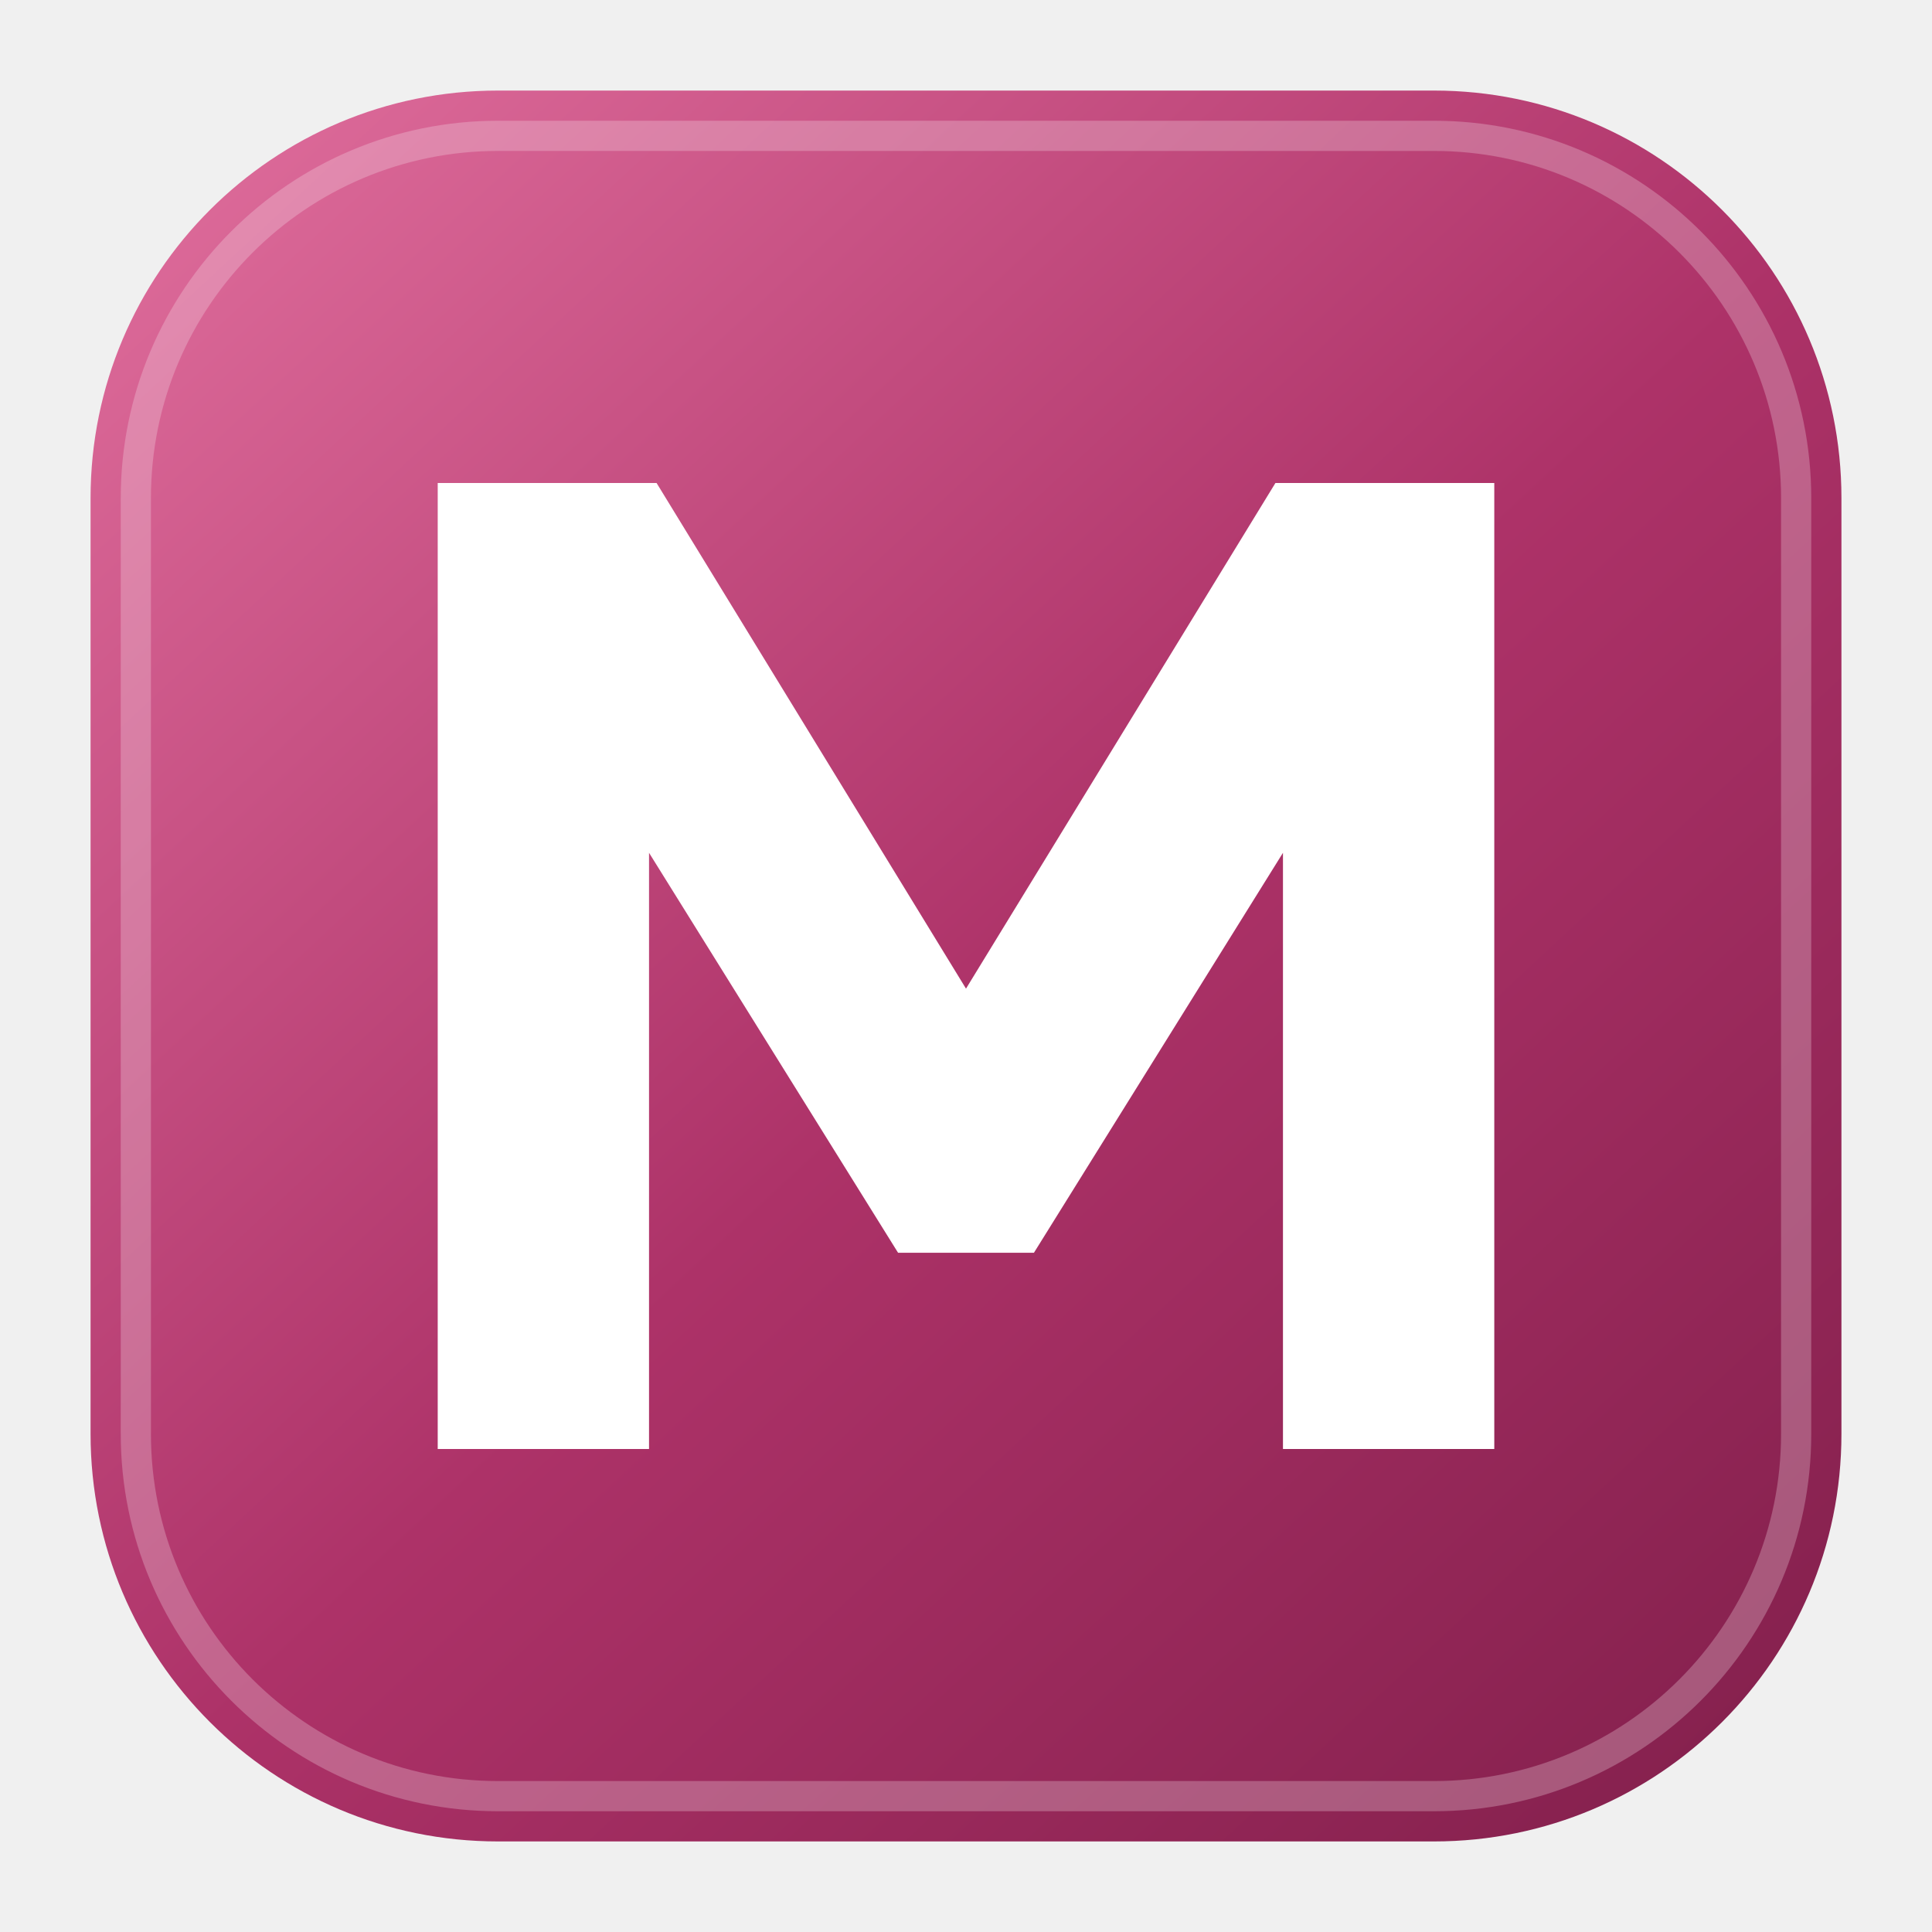
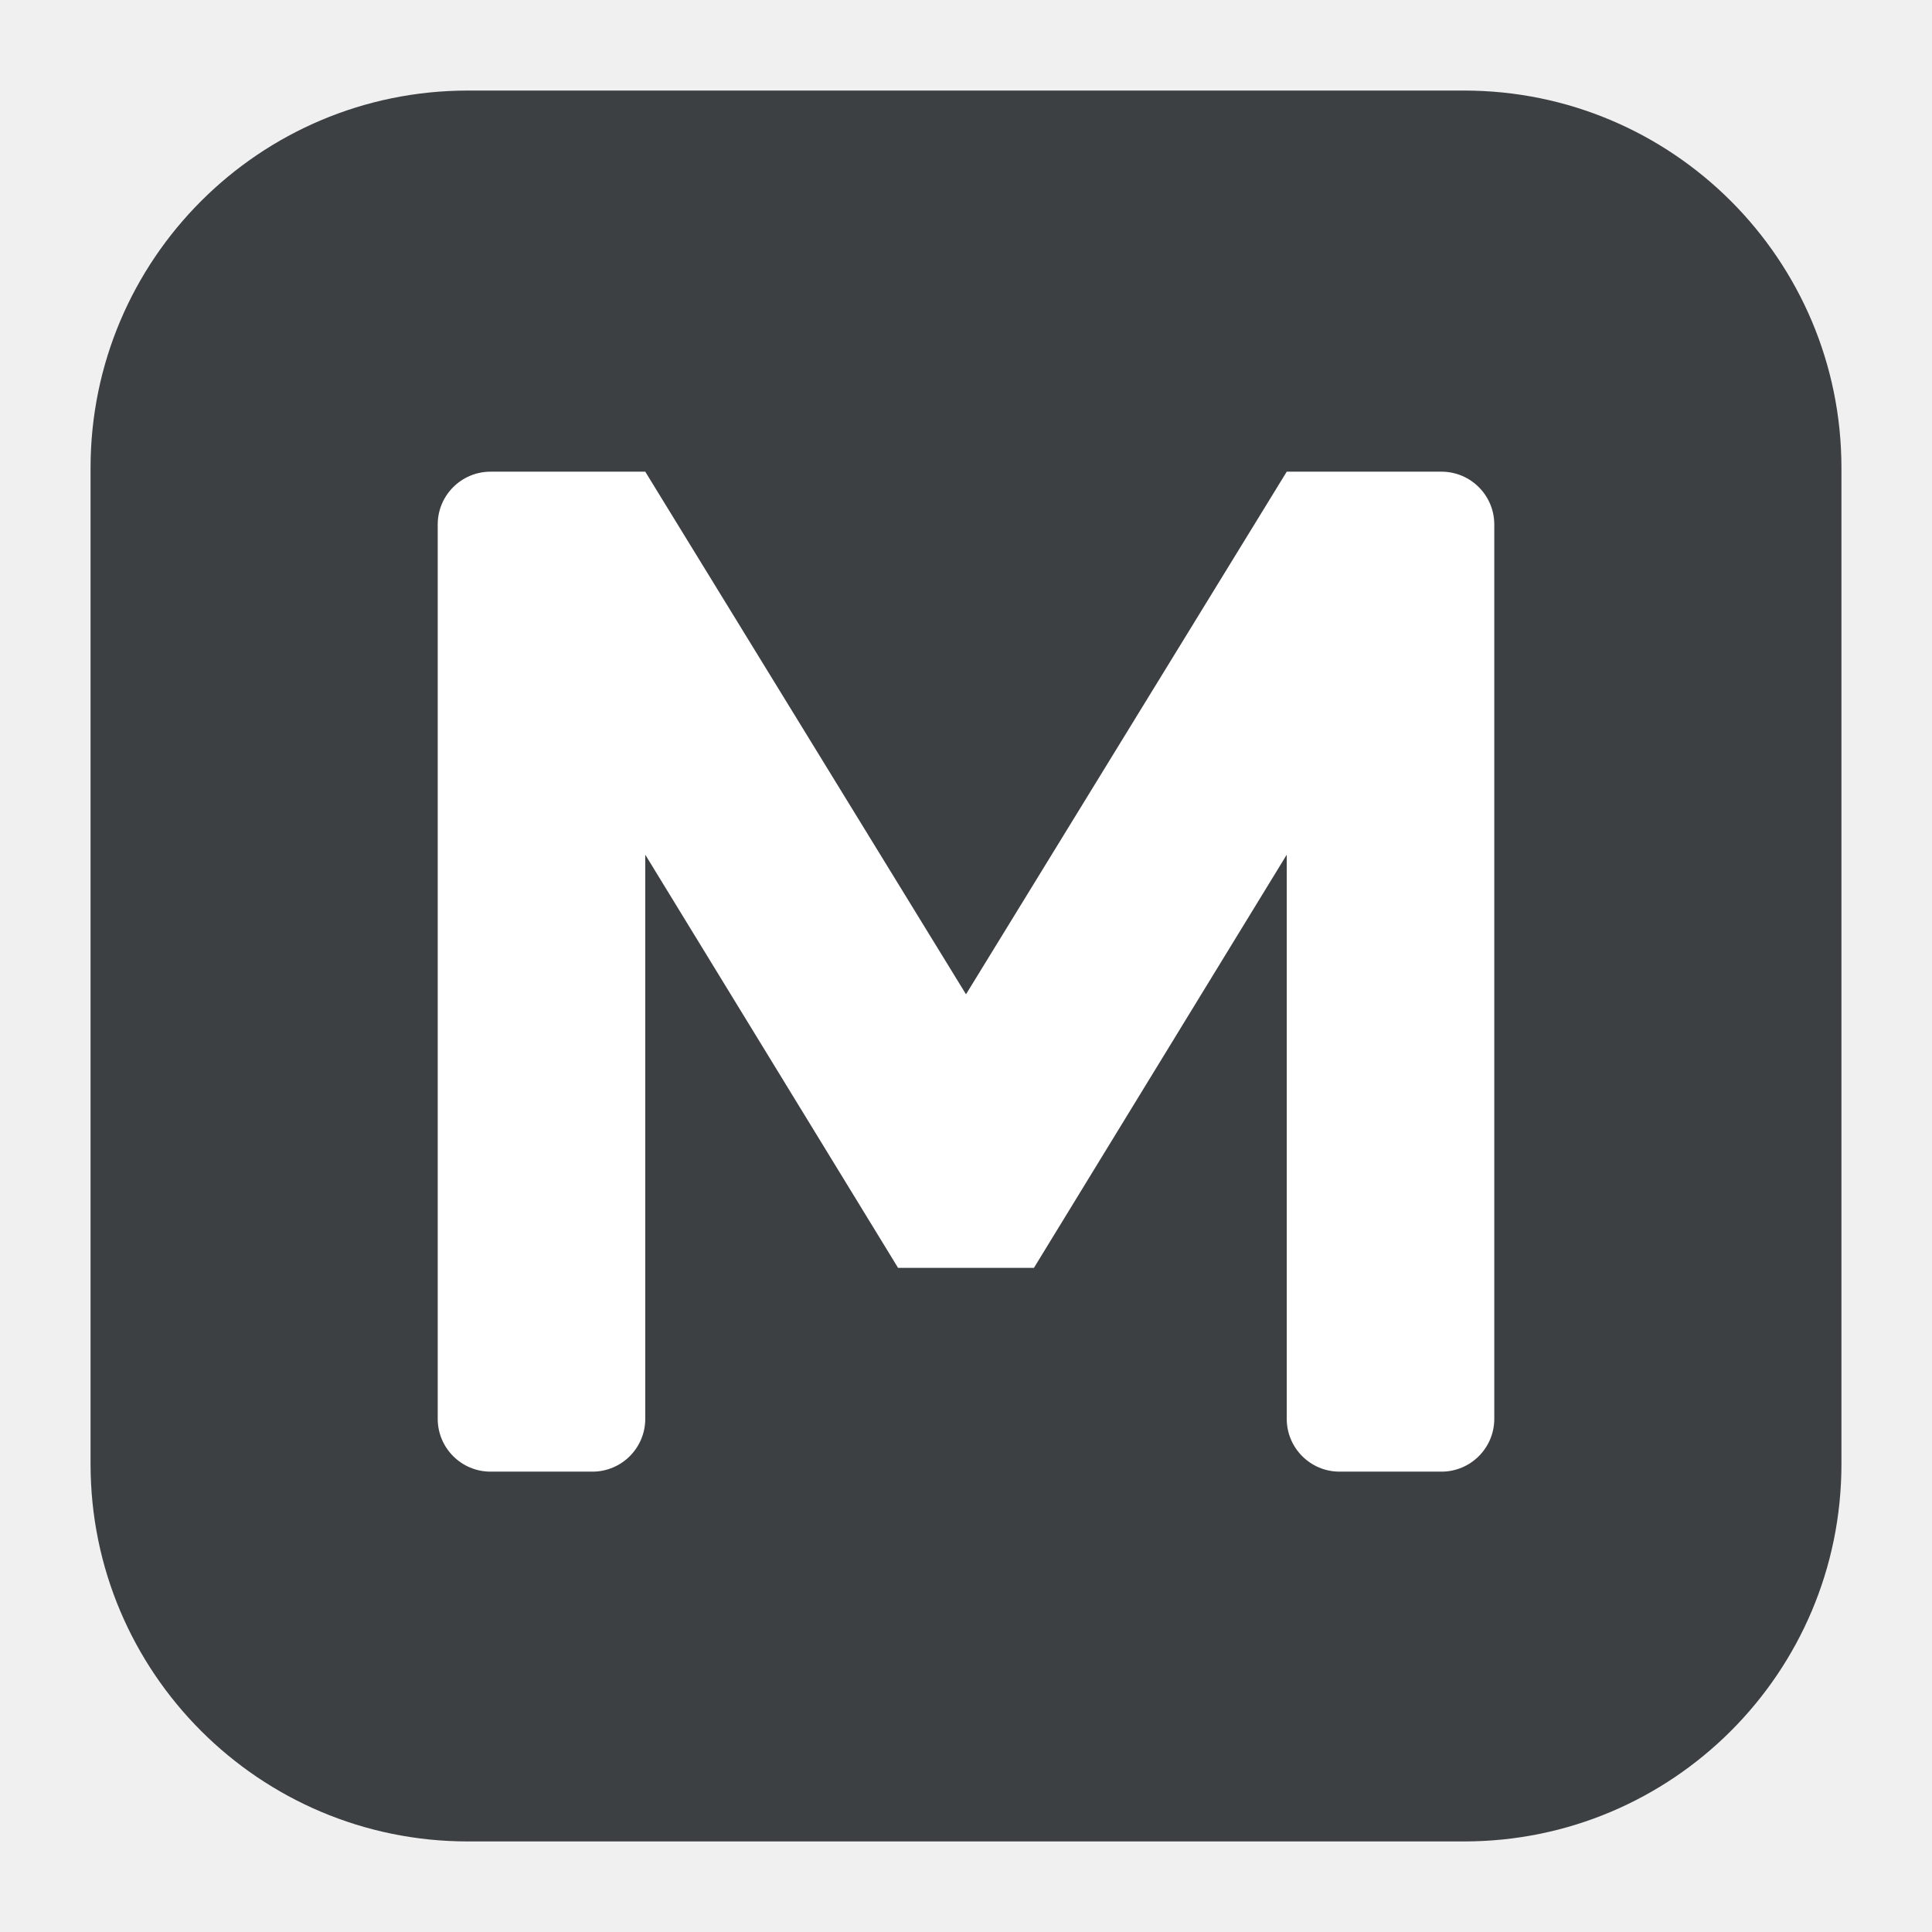
- <svg xmlns="http://www.w3.org/2000/svg" width="512" height="512" viewBox="0 0 512 512" fill="none">
-   <defs>
-     <linearGradient id="manga-bg" x1="48" y1="32" x2="464" y2="480" gradientUnits="userSpaceOnUse">
-       <stop offset="0%" stop-color="#DE6C9B" />
-       <stop offset="52%" stop-color="#AD3268" />
-       <stop offset="100%" stop-color="#84204D" />
-     </linearGradient>
-   </defs>
-   <rect x="24" y="24" width="464" height="464" rx="108" fill="url(#manga-bg)" />
-   <rect x="36" y="36" width="440" height="440" rx="96" stroke="#F8E4ED" stroke-opacity="0.28" stroke-width="8" />
-   <path d="M116 384V128H174L256 262L338 128H396V384H340V226L274 332H238L172 226V384H116Z" fill="#FFFFFF" />
+ <svg xmlns="http://www.w3.org/2000/svg" width="512" height="512" viewBox="0 0 1024 1024" fill="none">
+   <rect x="48" y="48" width="928" height="928" rx="200" fill="#3C4043" />
+   <path d="M232 278A28 28 0 0 1 260 250H342L512 527L682 250H764A28 28 0 0 1 792 278V752A28 28 0 0 1 764 780H710A28 28 0 0 1 682 752V453L548 672H476L342 453V752A28 28 0 0 1 314 780H260A28 28 0 0 1 232 752Z" fill="#FFFFFF" />
</svg>
